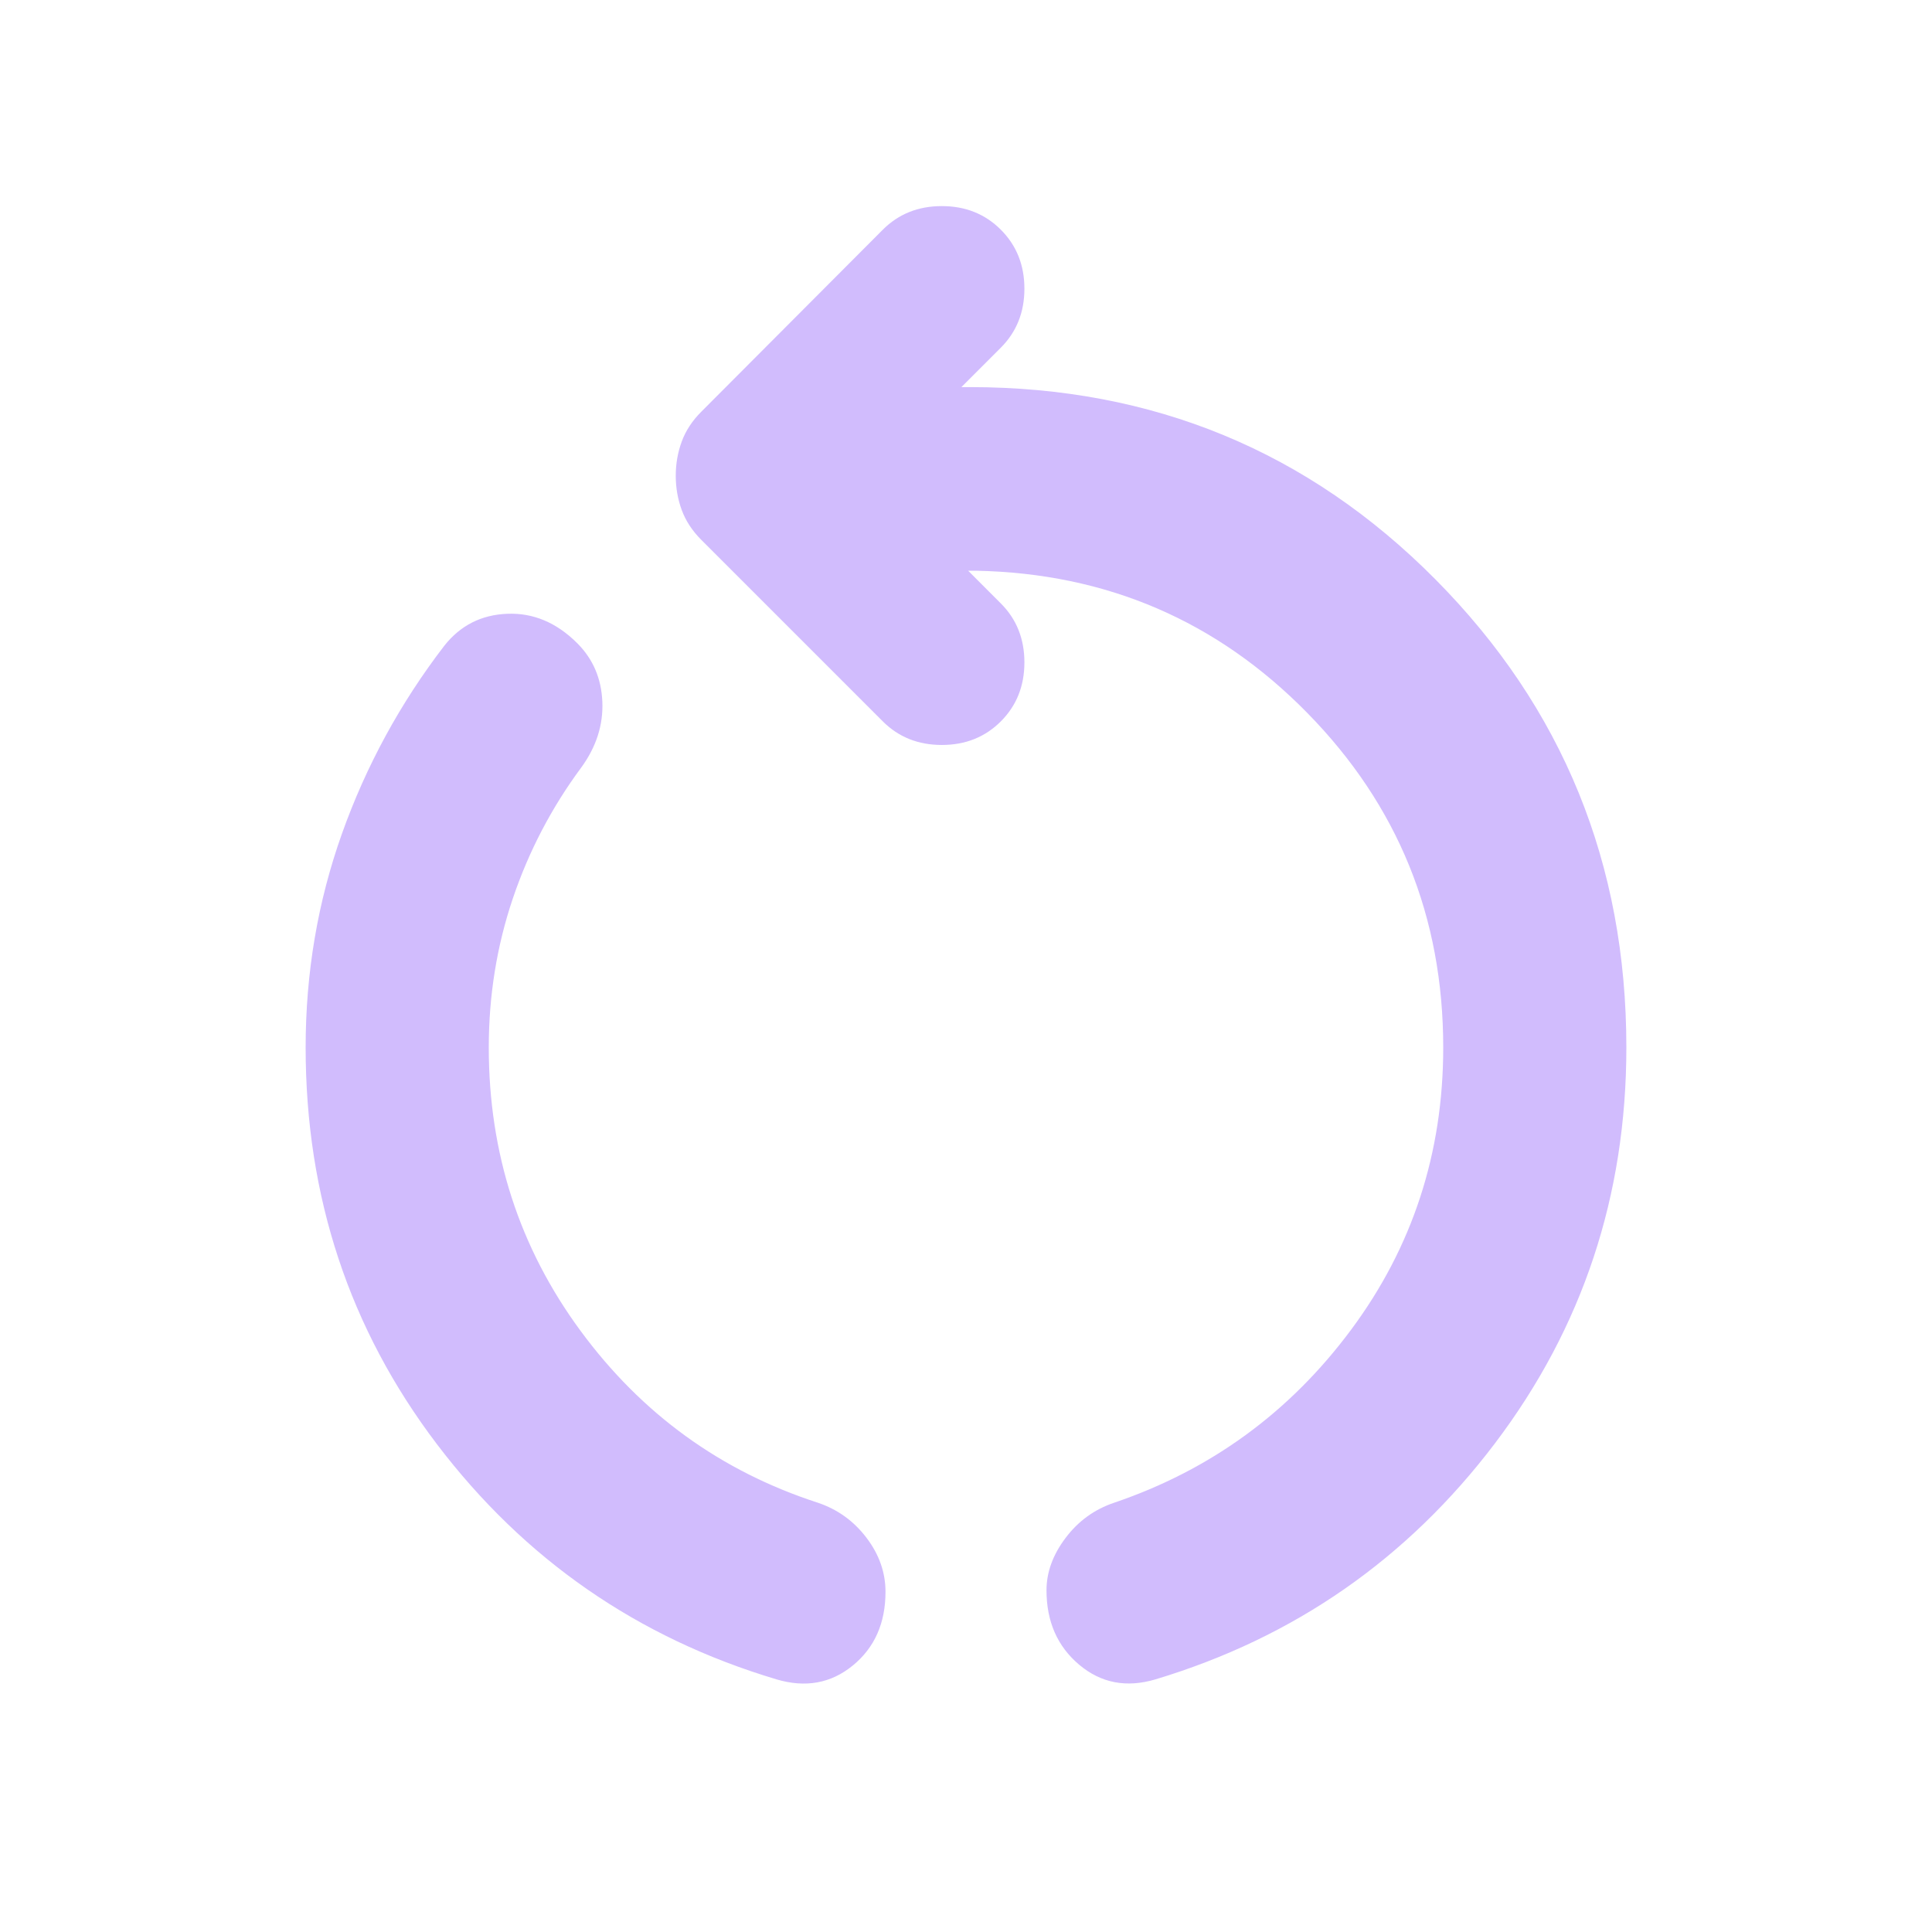
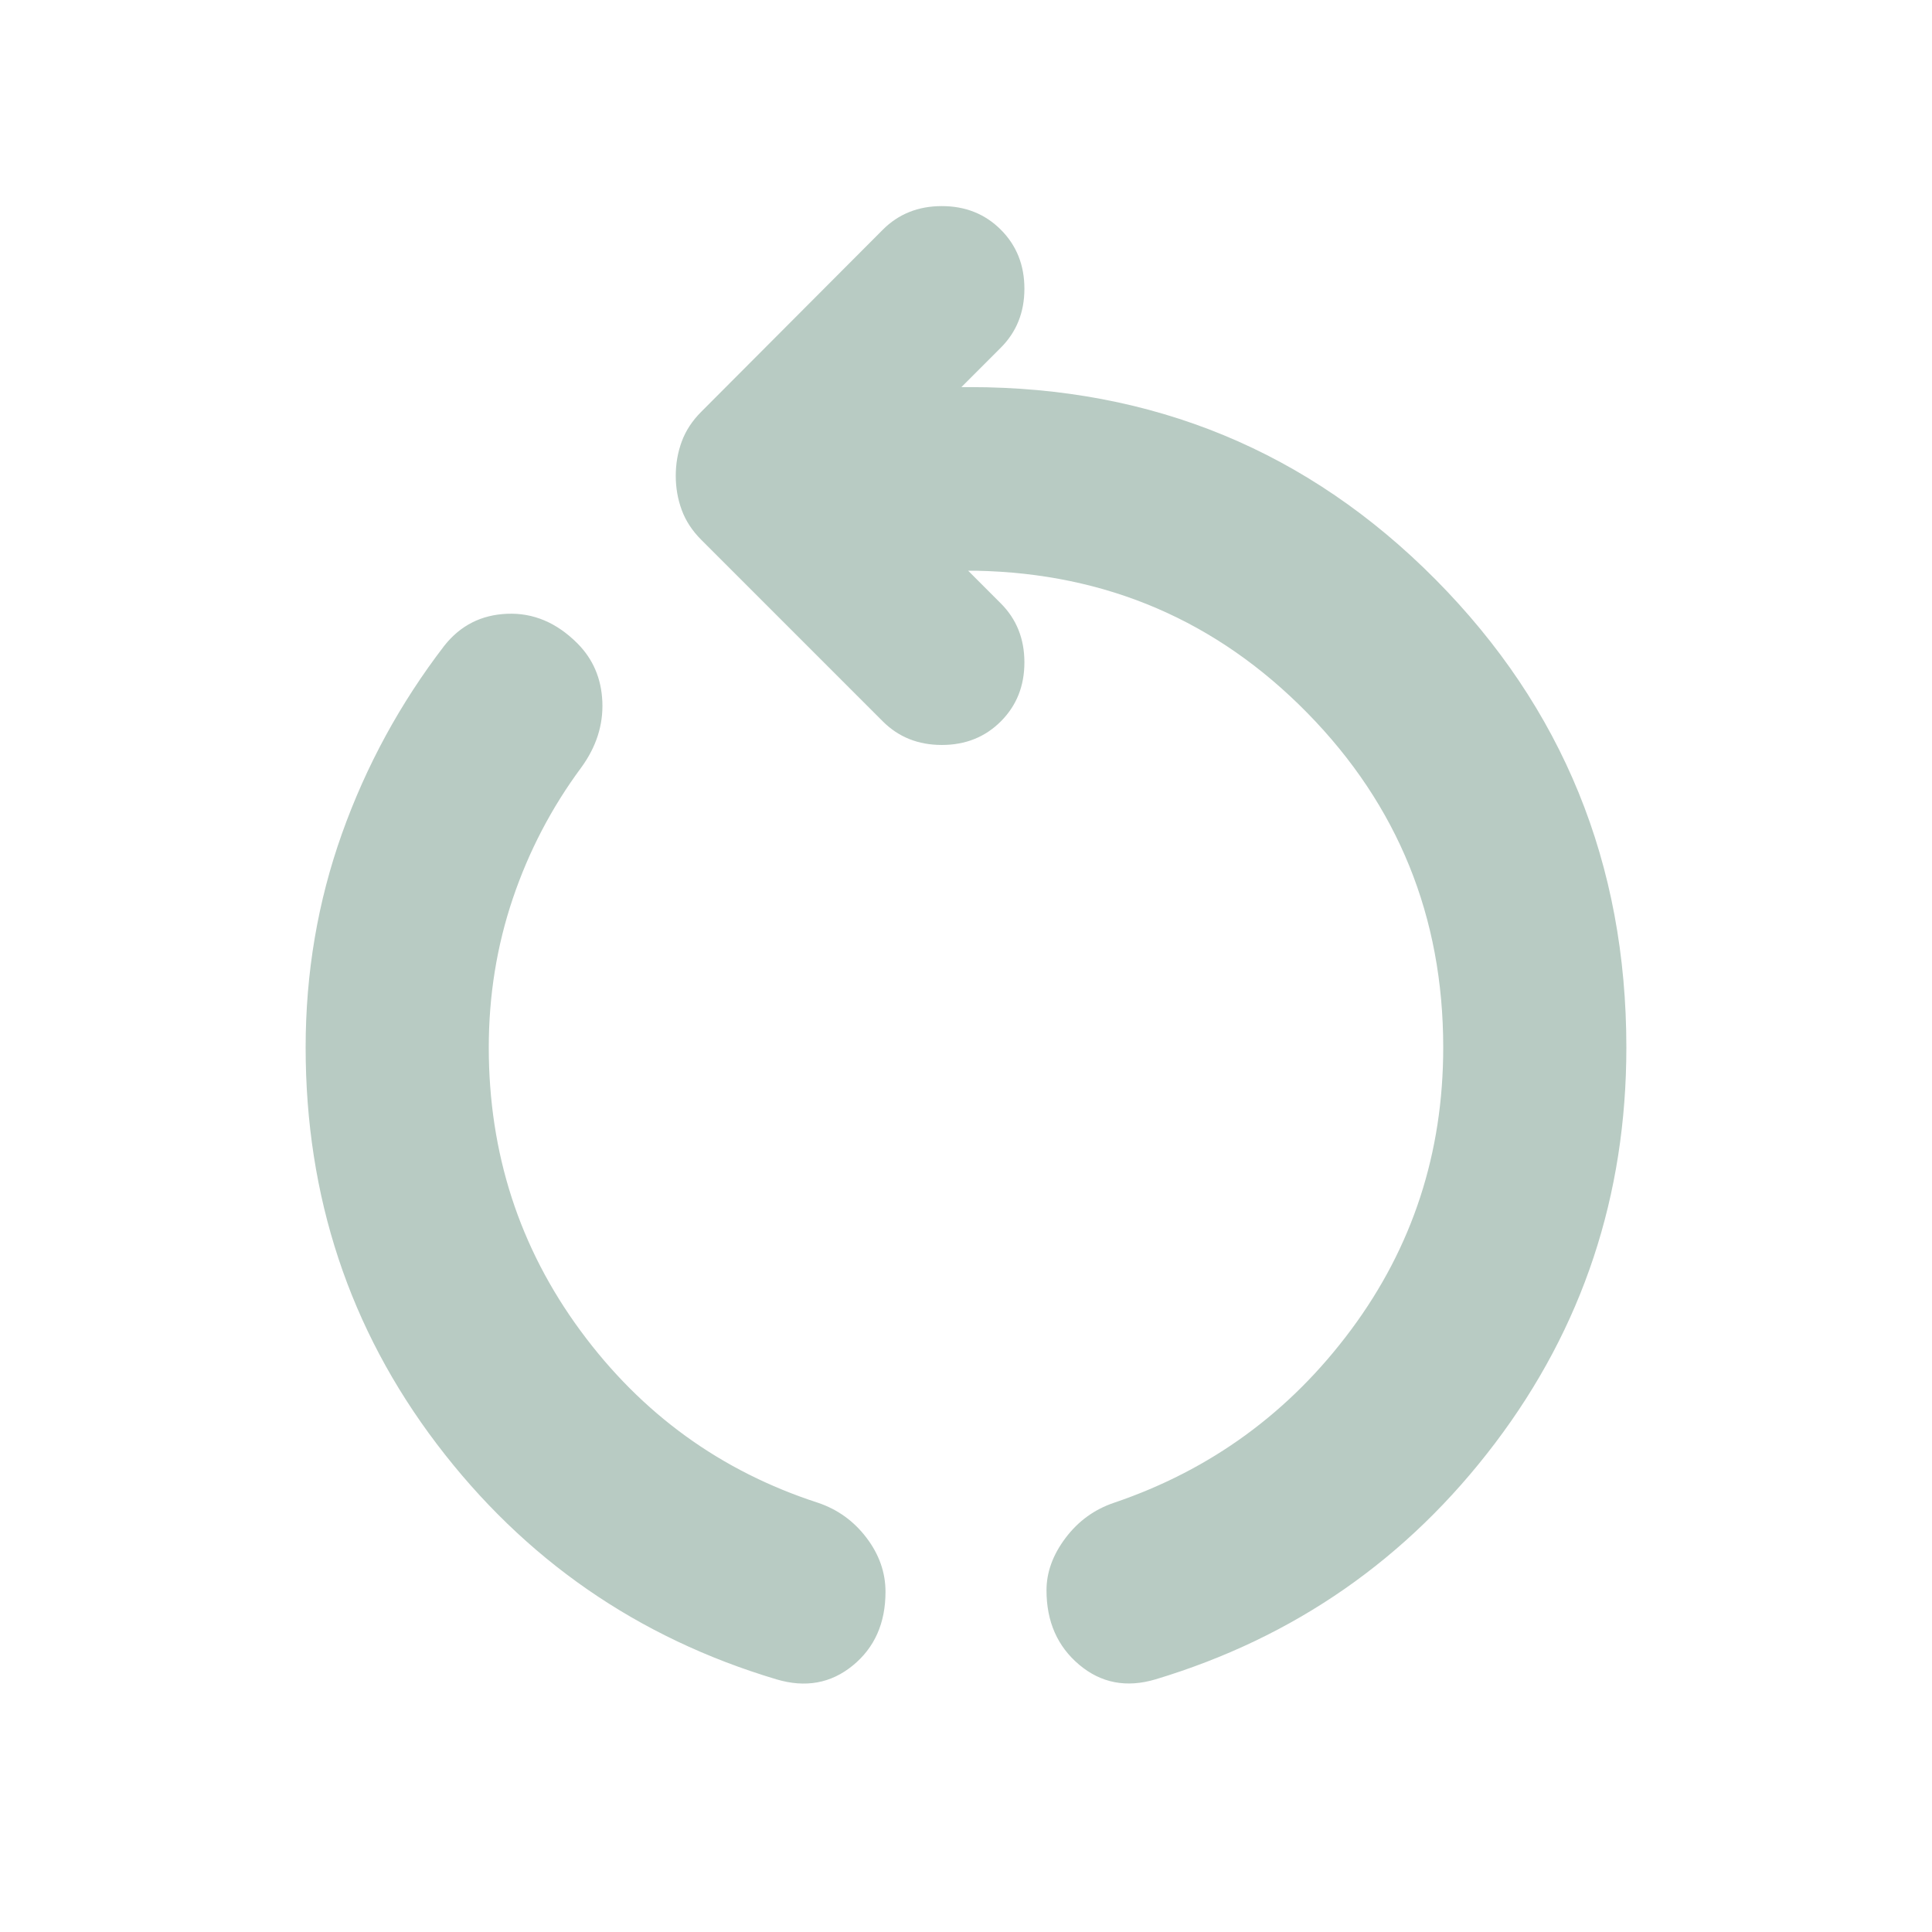
- <svg xmlns="http://www.w3.org/2000/svg" height="500px" viewBox="0 -960 960 960" width="500px" fill="#d1bcfd">
+ <svg xmlns="http://www.w3.org/2000/svg" height="500px" viewBox="0 -960 960 960" width="500px" fill="#b8cbc3">
  <path d="M385.83-125.54q-103.48-30.92-168.72-116.85-65.24-85.94-65.24-197.13 0-55.57 18.04-106.23 18.05-50.66 50.89-93.42 11.96-15.11 31.31-15.85 19.35-.74 34.74 14.65 11.72 11.72 12.45 29.03.74 17.32-10.5 32.75-22.08 29.81-34.01 65.13-11.92 35.33-11.92 73.94 0 78.85 45.59 140.79 45.58 61.95 117.95 85.43 14.68 4.95 24.13 17.39 9.46 12.43 9.46 26.87 0 23.34-16.27 36.64-16.27 13.29-37.9 6.86Zm188.34 0q-21.63 6.43-37.9-7.24Q520-146.46 520-169.8q0-13.44 9.46-25.99 9.45-12.56 24.13-17.51 72.13-24.48 117.83-86.05 45.71-61.56 45.71-140.17 0-97.37-67.49-166.18-67.49-68.8-164.62-70.71h-3.95l16.23 16.24q11.72 11.71 11.72 29.31 0 17.6-11.72 29.32-11.71 11.71-29.31 11.71-17.6 0-29.32-11.71l-90.21-90.22q-6.72-6.72-9.7-14.79-2.98-8.08-2.98-17.04 0-8.95 2.98-17.03 2.98-8.08 9.7-14.79l90.21-90.46q11.72-11.72 29.32-11.72t29.31 11.72q11.72 11.72 11.72 29.32 0 17.59-11.72 29.31l-19.58 19.59h4.19q136.63 0 231.43 95.63 94.79 95.63 94.79 232.5 0 110.43-65.24 196.63-65.24 86.19-168.72 117.35Z" />
</svg>
